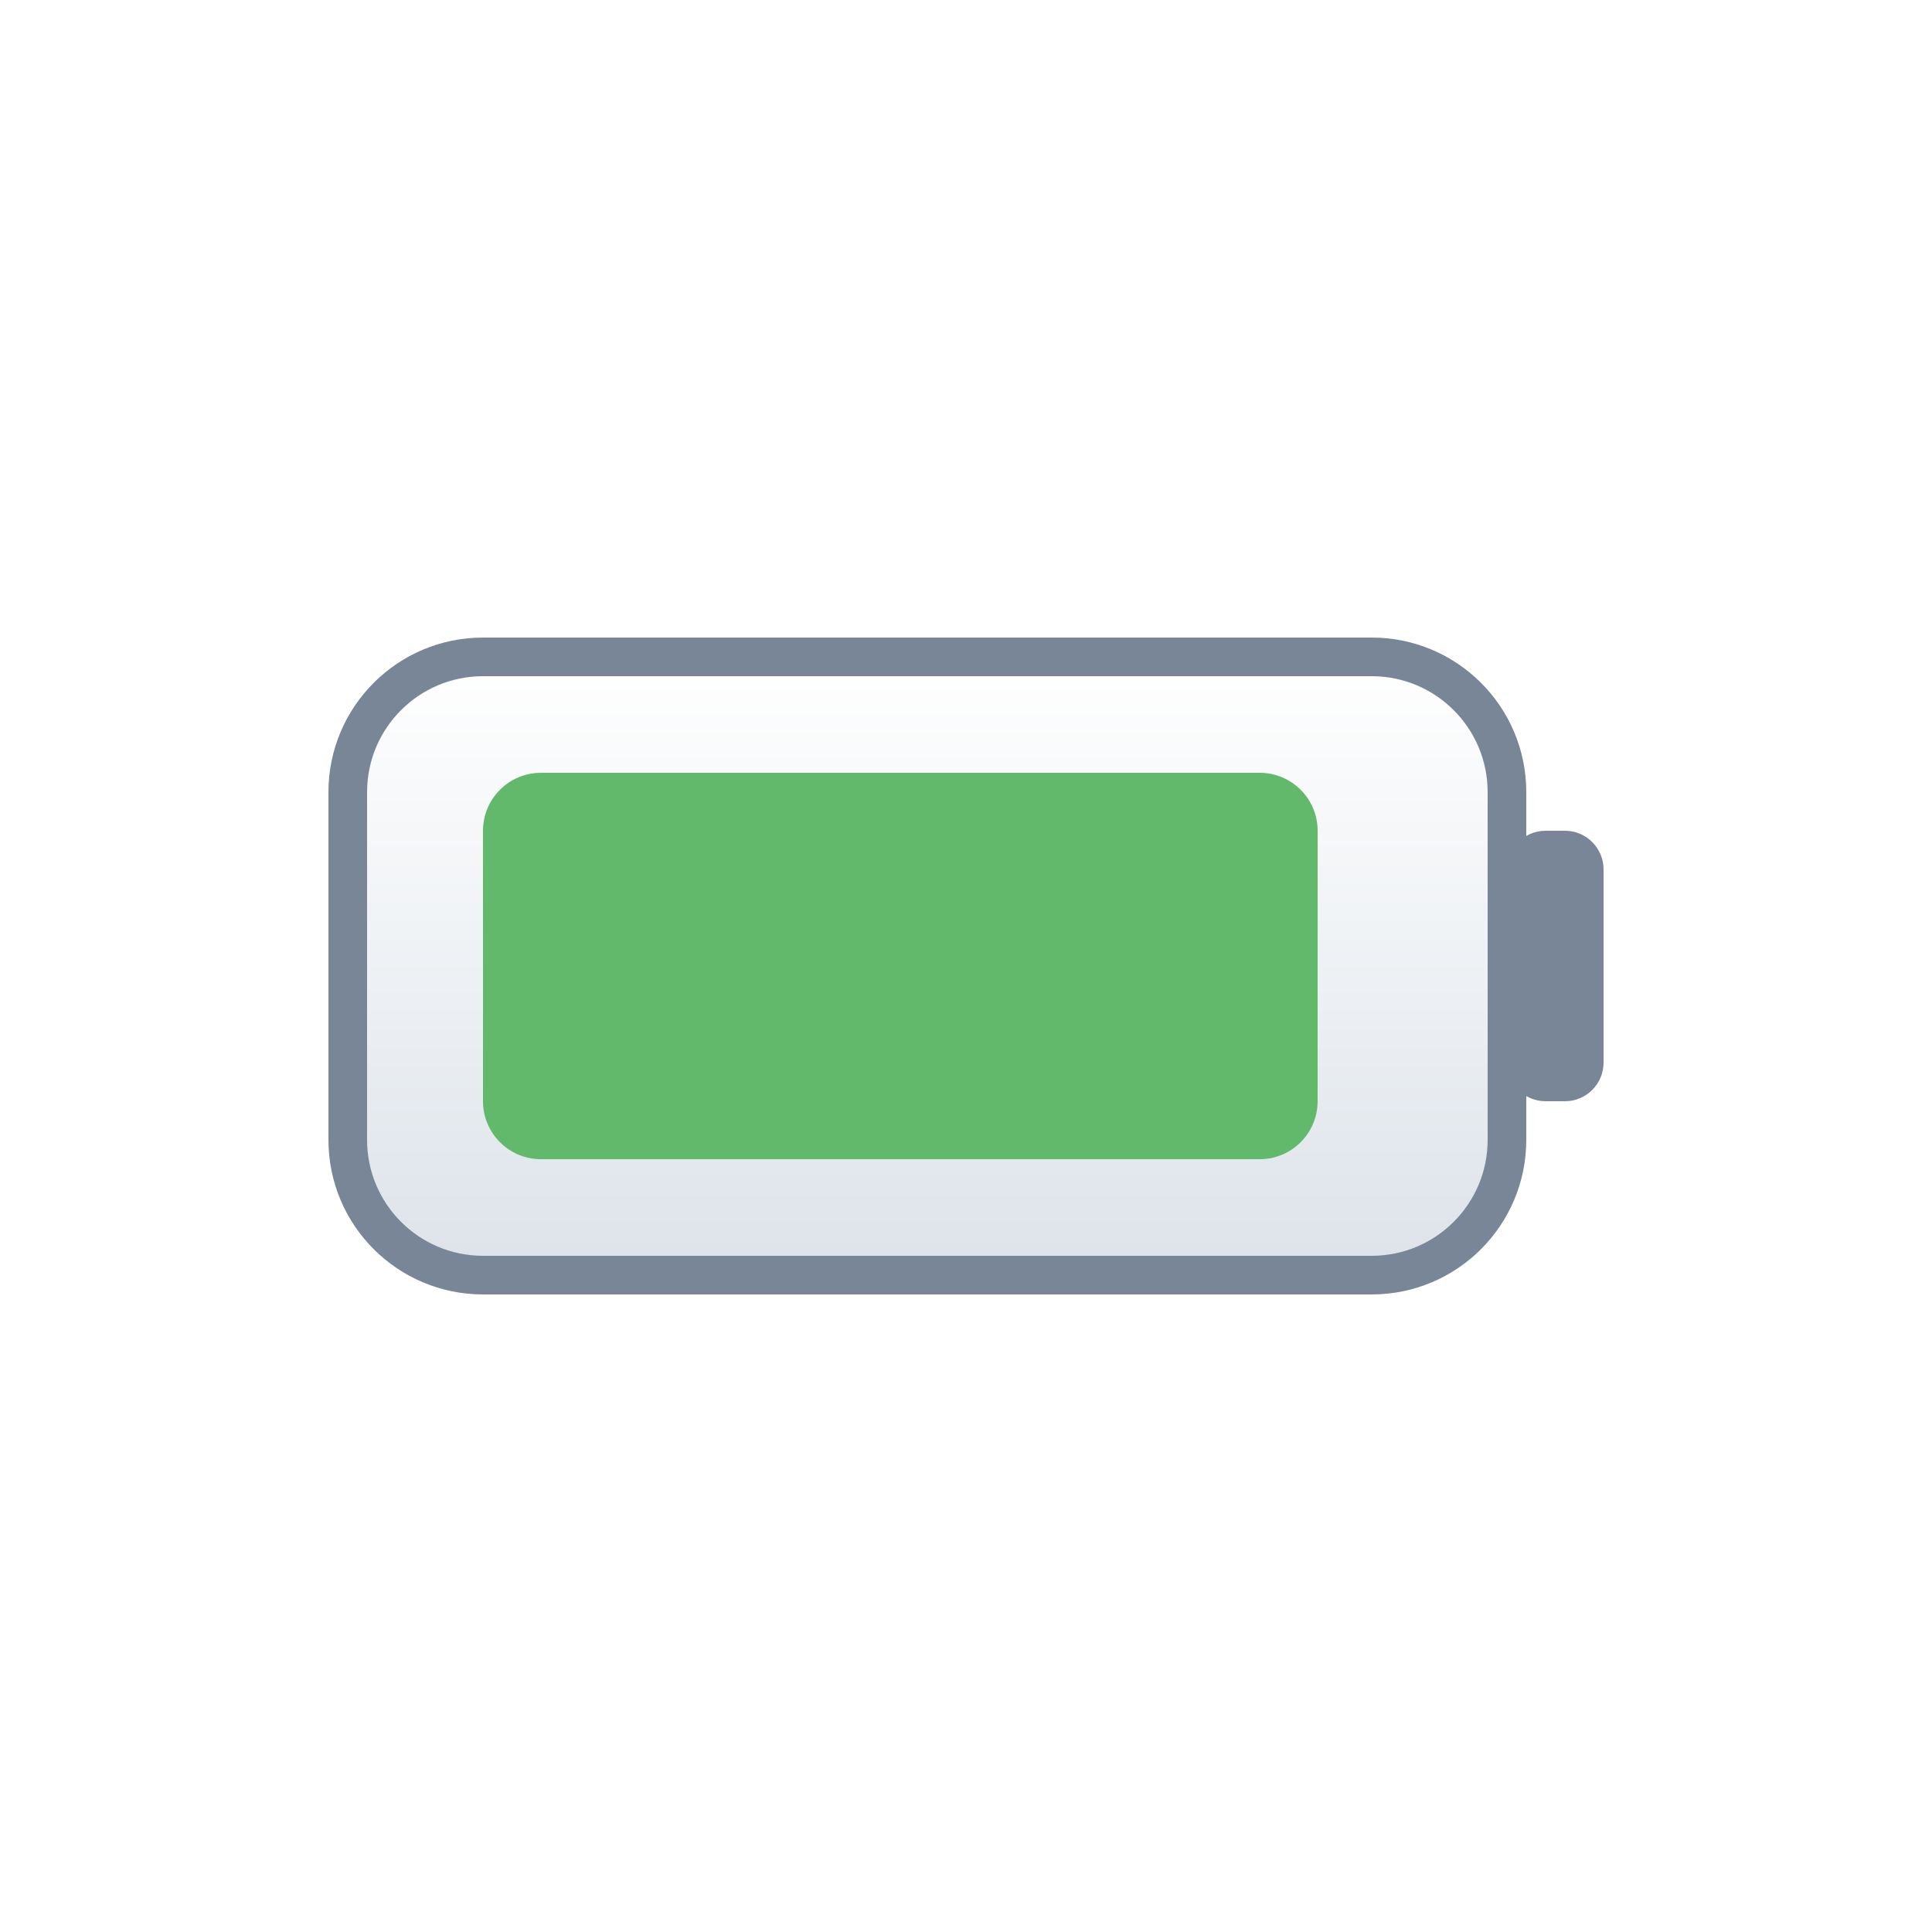
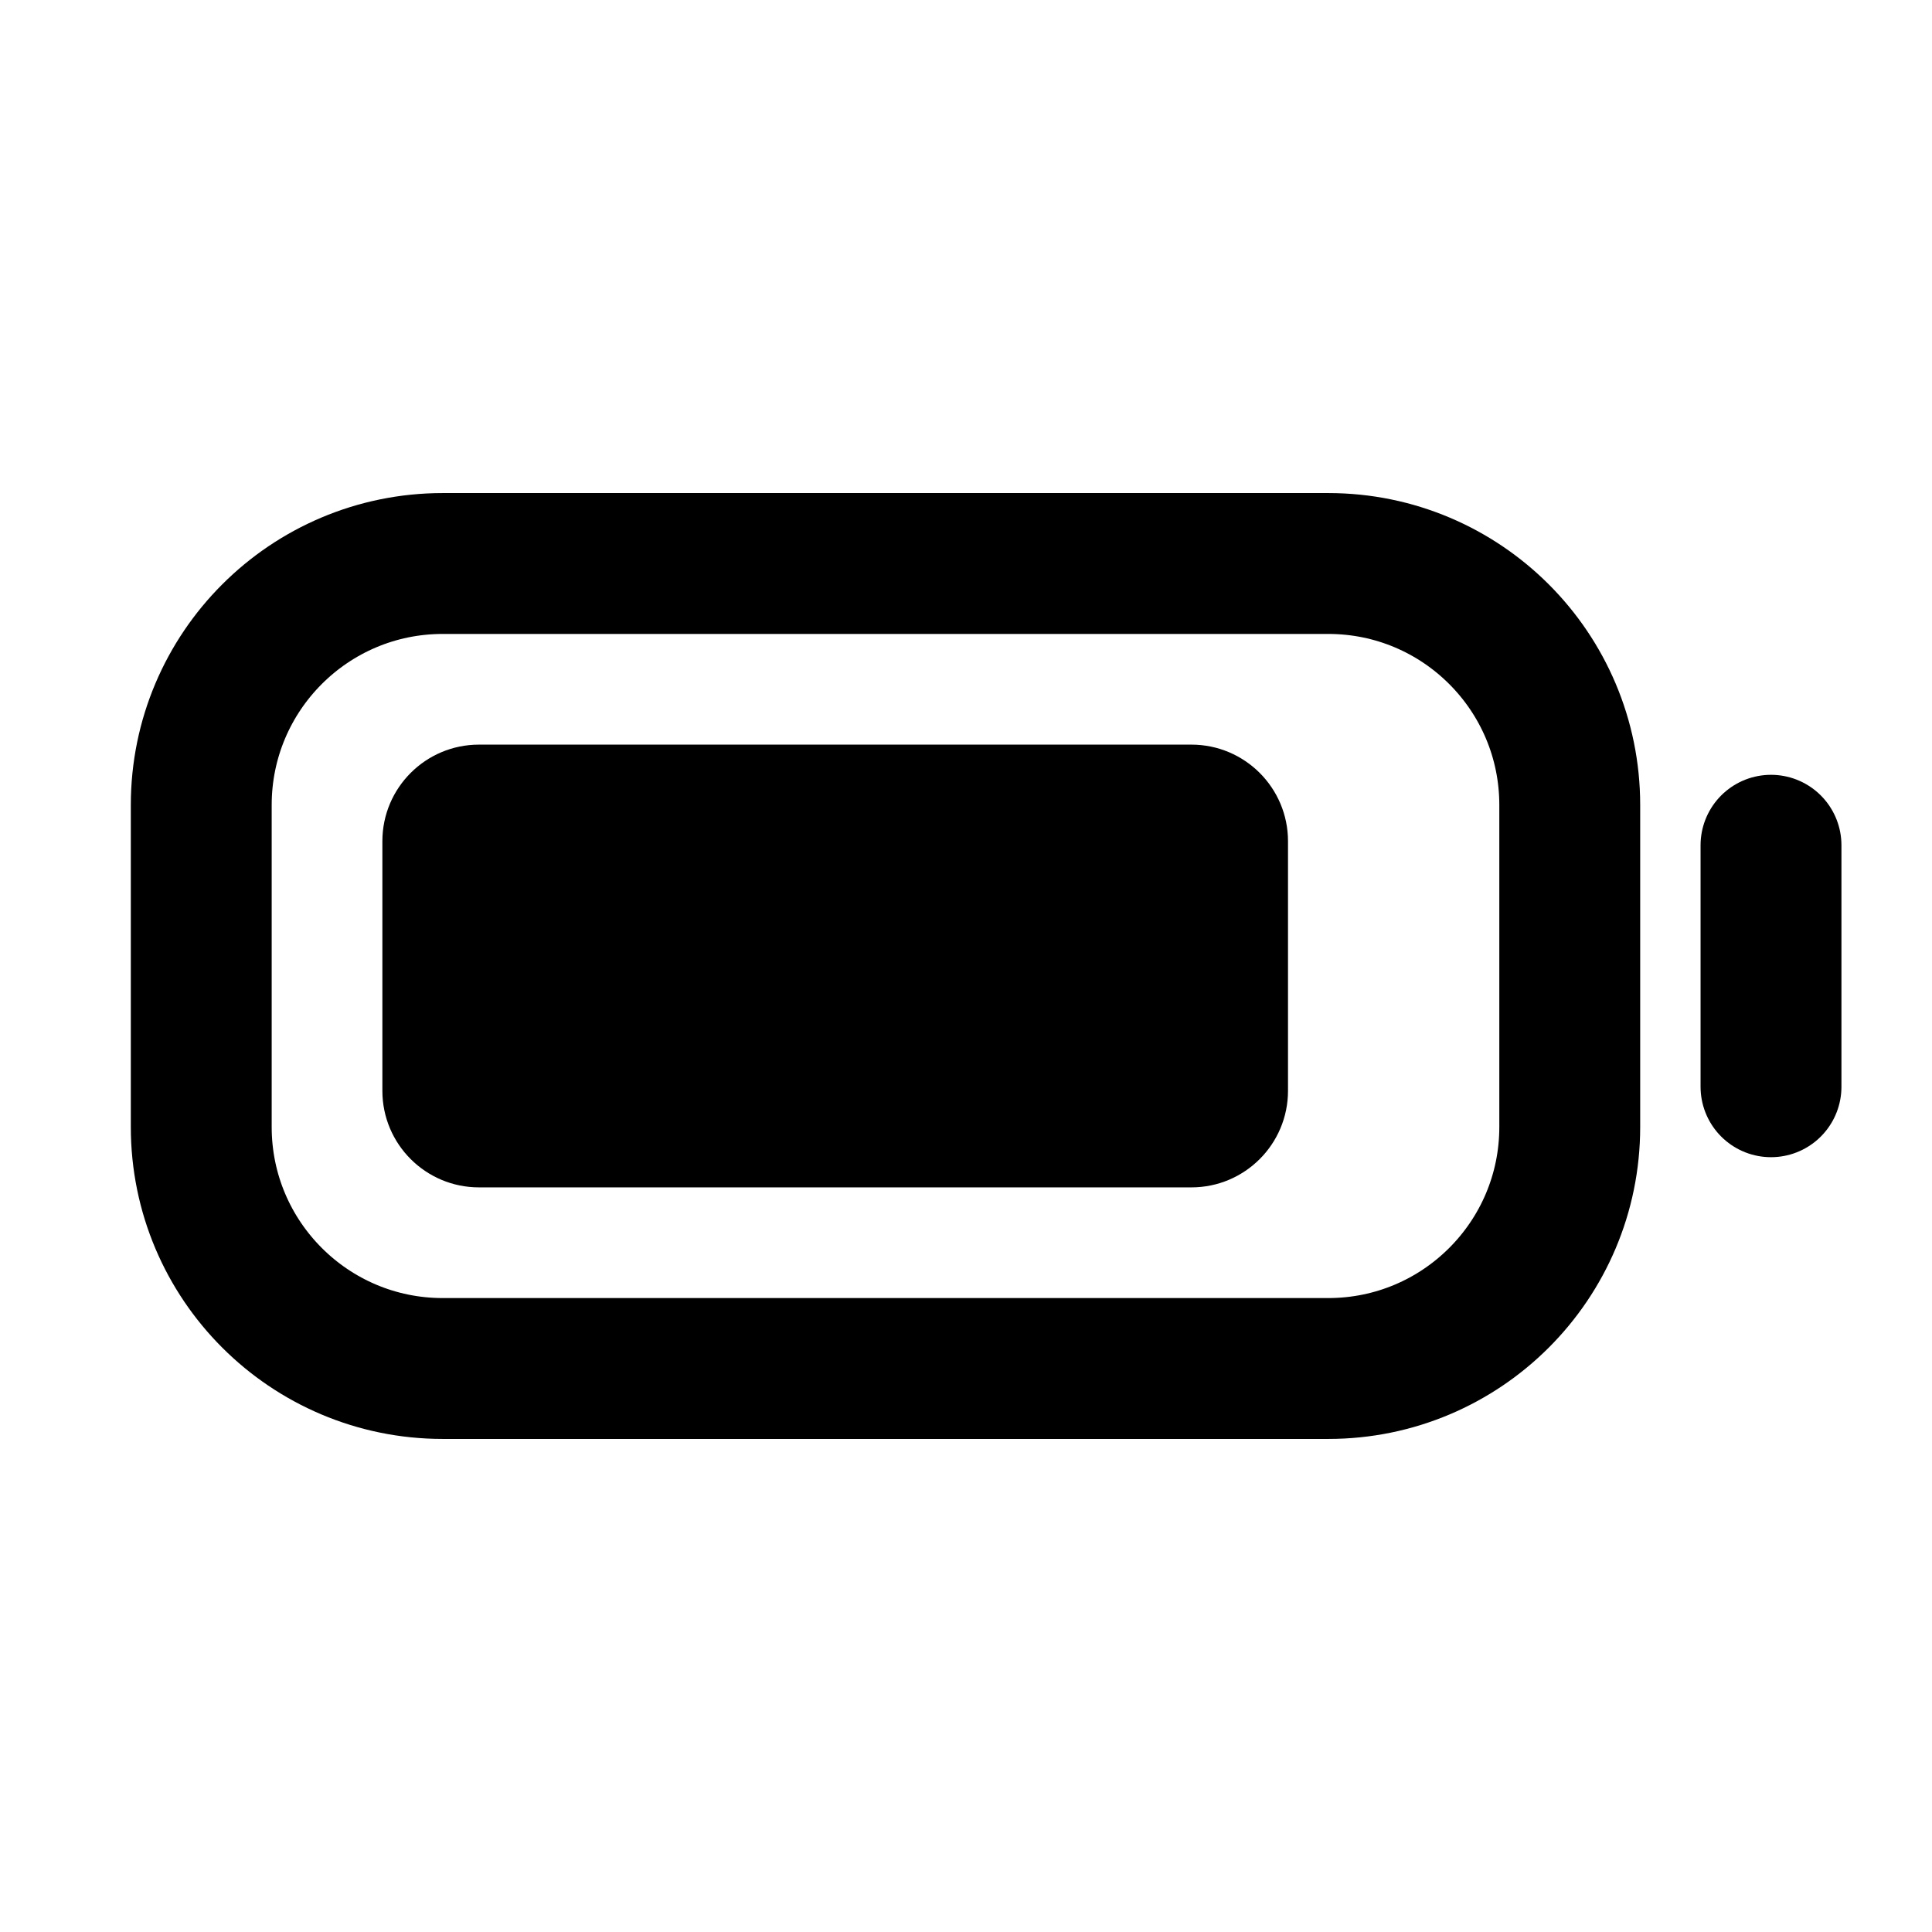
- <svg xmlns="http://www.w3.org/2000/svg" width="512" height="512" viewBox="0 0 100 100" role="img" aria-label="Batterie 90 %">
-   <defs>
-     <linearGradient id="silver" x1="0" y1="0" x2="0" y2="1">
-       <stop offset="0" stop-color="#FFFFFF" />
-       <stop offset="1" stop-color="#DDE3EA" />
-     </linearGradient>
-     <linearGradient id="blue" x1="0" y1="0" x2="0" y2="1">
-       <stop offset="0" stop-color="#8BD0FF" />
-       <stop offset="1" stop-color="#3687DB" />
-     </linearGradient>
-     <linearGradient id="green" x1="0" y1="0" x2="0" y2="1">
-       <stop offset="0" stop-color="#B9F27B" />
-       <stop offset="1" stop-color="#4CAF62" />
-     </linearGradient>
-     <linearGradient id="yellow" x1="0" y1="0" x2="0" y2="1">
-       <stop offset="0" stop-color="#FFE58B" />
-       <stop offset="1" stop-color="#E6A51A" />
-     </linearGradient>
-     <linearGradient id="red" x1="0" y1="0" x2="0" y2="1">
-       <stop offset="0" stop-color="#FF8989" />
-       <stop offset="1" stop-color="#D94150" />
-     </linearGradient>
-     <linearGradient id="purple" x1="0" y1="0" x2="0" y2="1">
-       <stop offset="0" stop-color="#E9C6FF" />
-       <stop offset="1" stop-color="#9254CB" />
-     </linearGradient>
-     <linearGradient id="dark" x1="0" y1="0" x2="0" y2="1">
-       <stop offset="0" stop-color="#56616D" />
-       <stop offset="1" stop-color="#202833" />
-     </linearGradient>
-   </defs>
-   <g>
-     <rect x="18" y="34" width="60" height="32" rx="7" fill="url(#silver)" stroke="#788697" stroke-width="2" />
-     <rect x="78" y="43" width="5" height="14" rx="2" fill="#788697" />
-     <rect x="25" y="40" width="43.20" height="20" rx="3" fill="#62B96C" />
+ <svg xmlns="http://www.w3.org/2000/svg" width="24" height="24" viewBox="0 0 24 24">
+   <g fill="none" stroke="#000" stroke-width="1.75" stroke-linecap="round" stroke-linejoin="round">
+     <rect x="2.5" y="7" width="17" height="10" rx="3" />
+     <path d="M22 10.5v3" />
+     <rect x="4.75" y="9.25" width="11.25" height="5.5" rx="1.2" fill="#000" stroke="none" />
  </g>
</svg>
